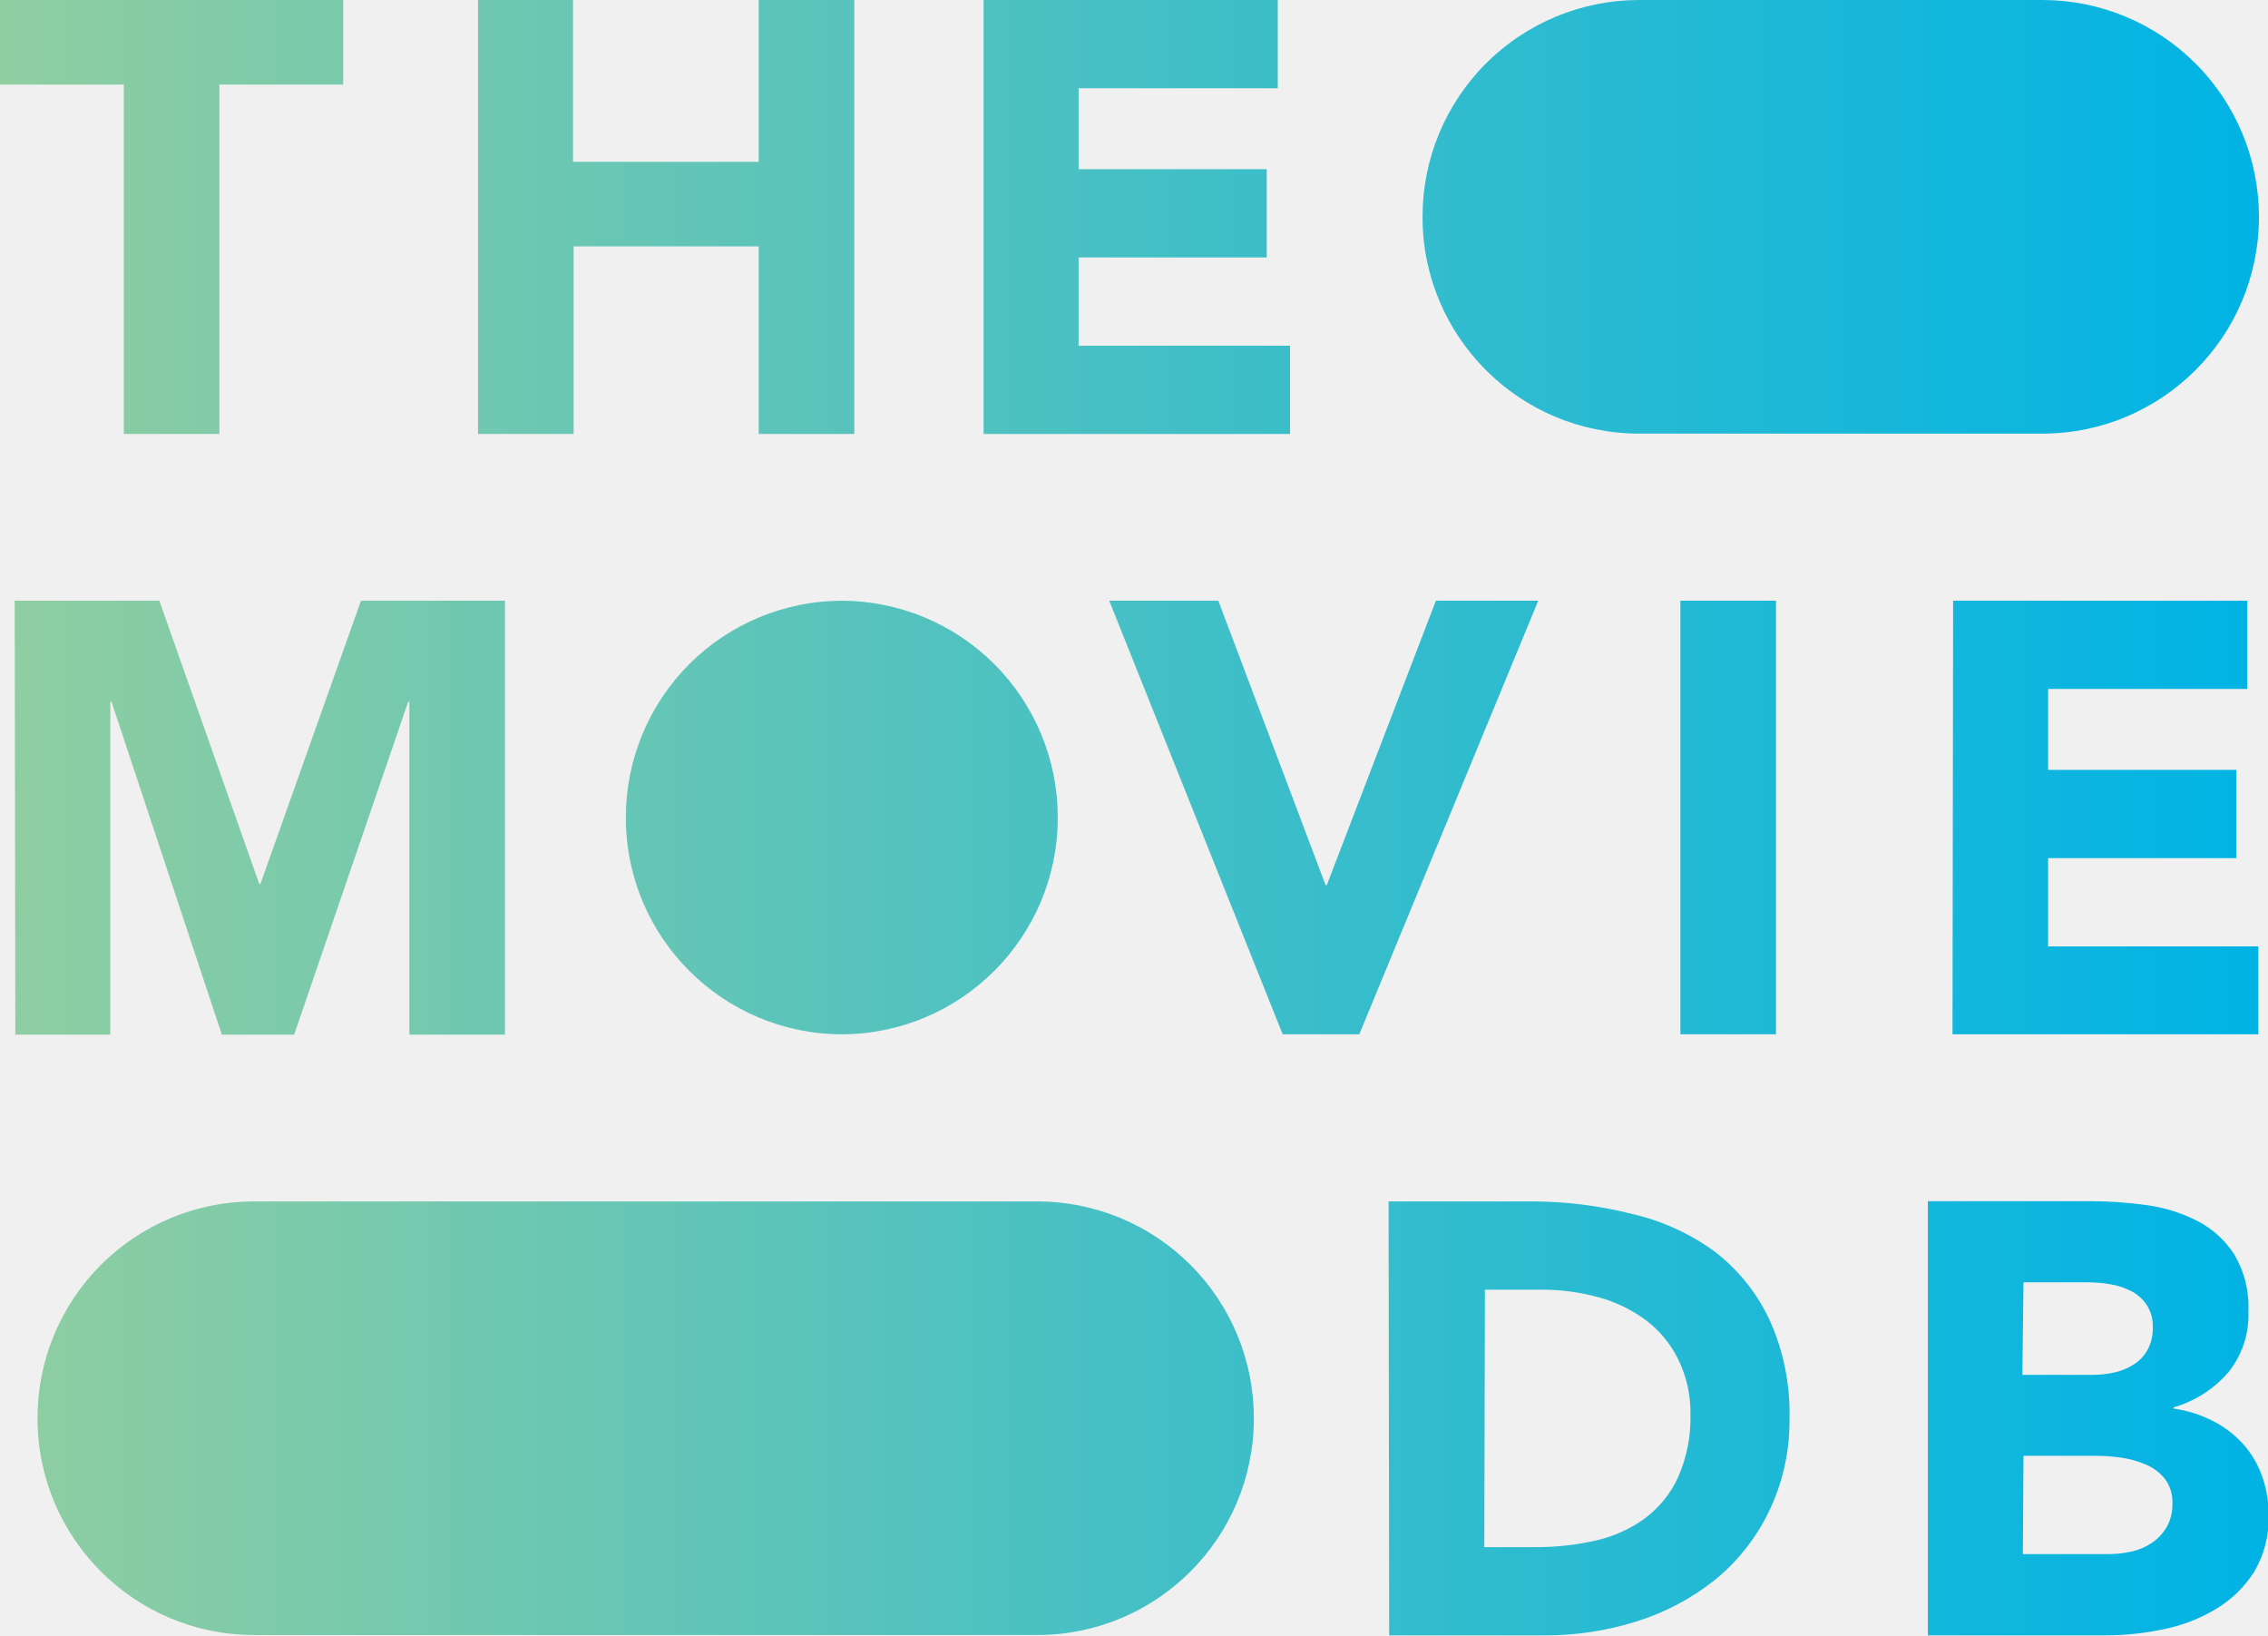
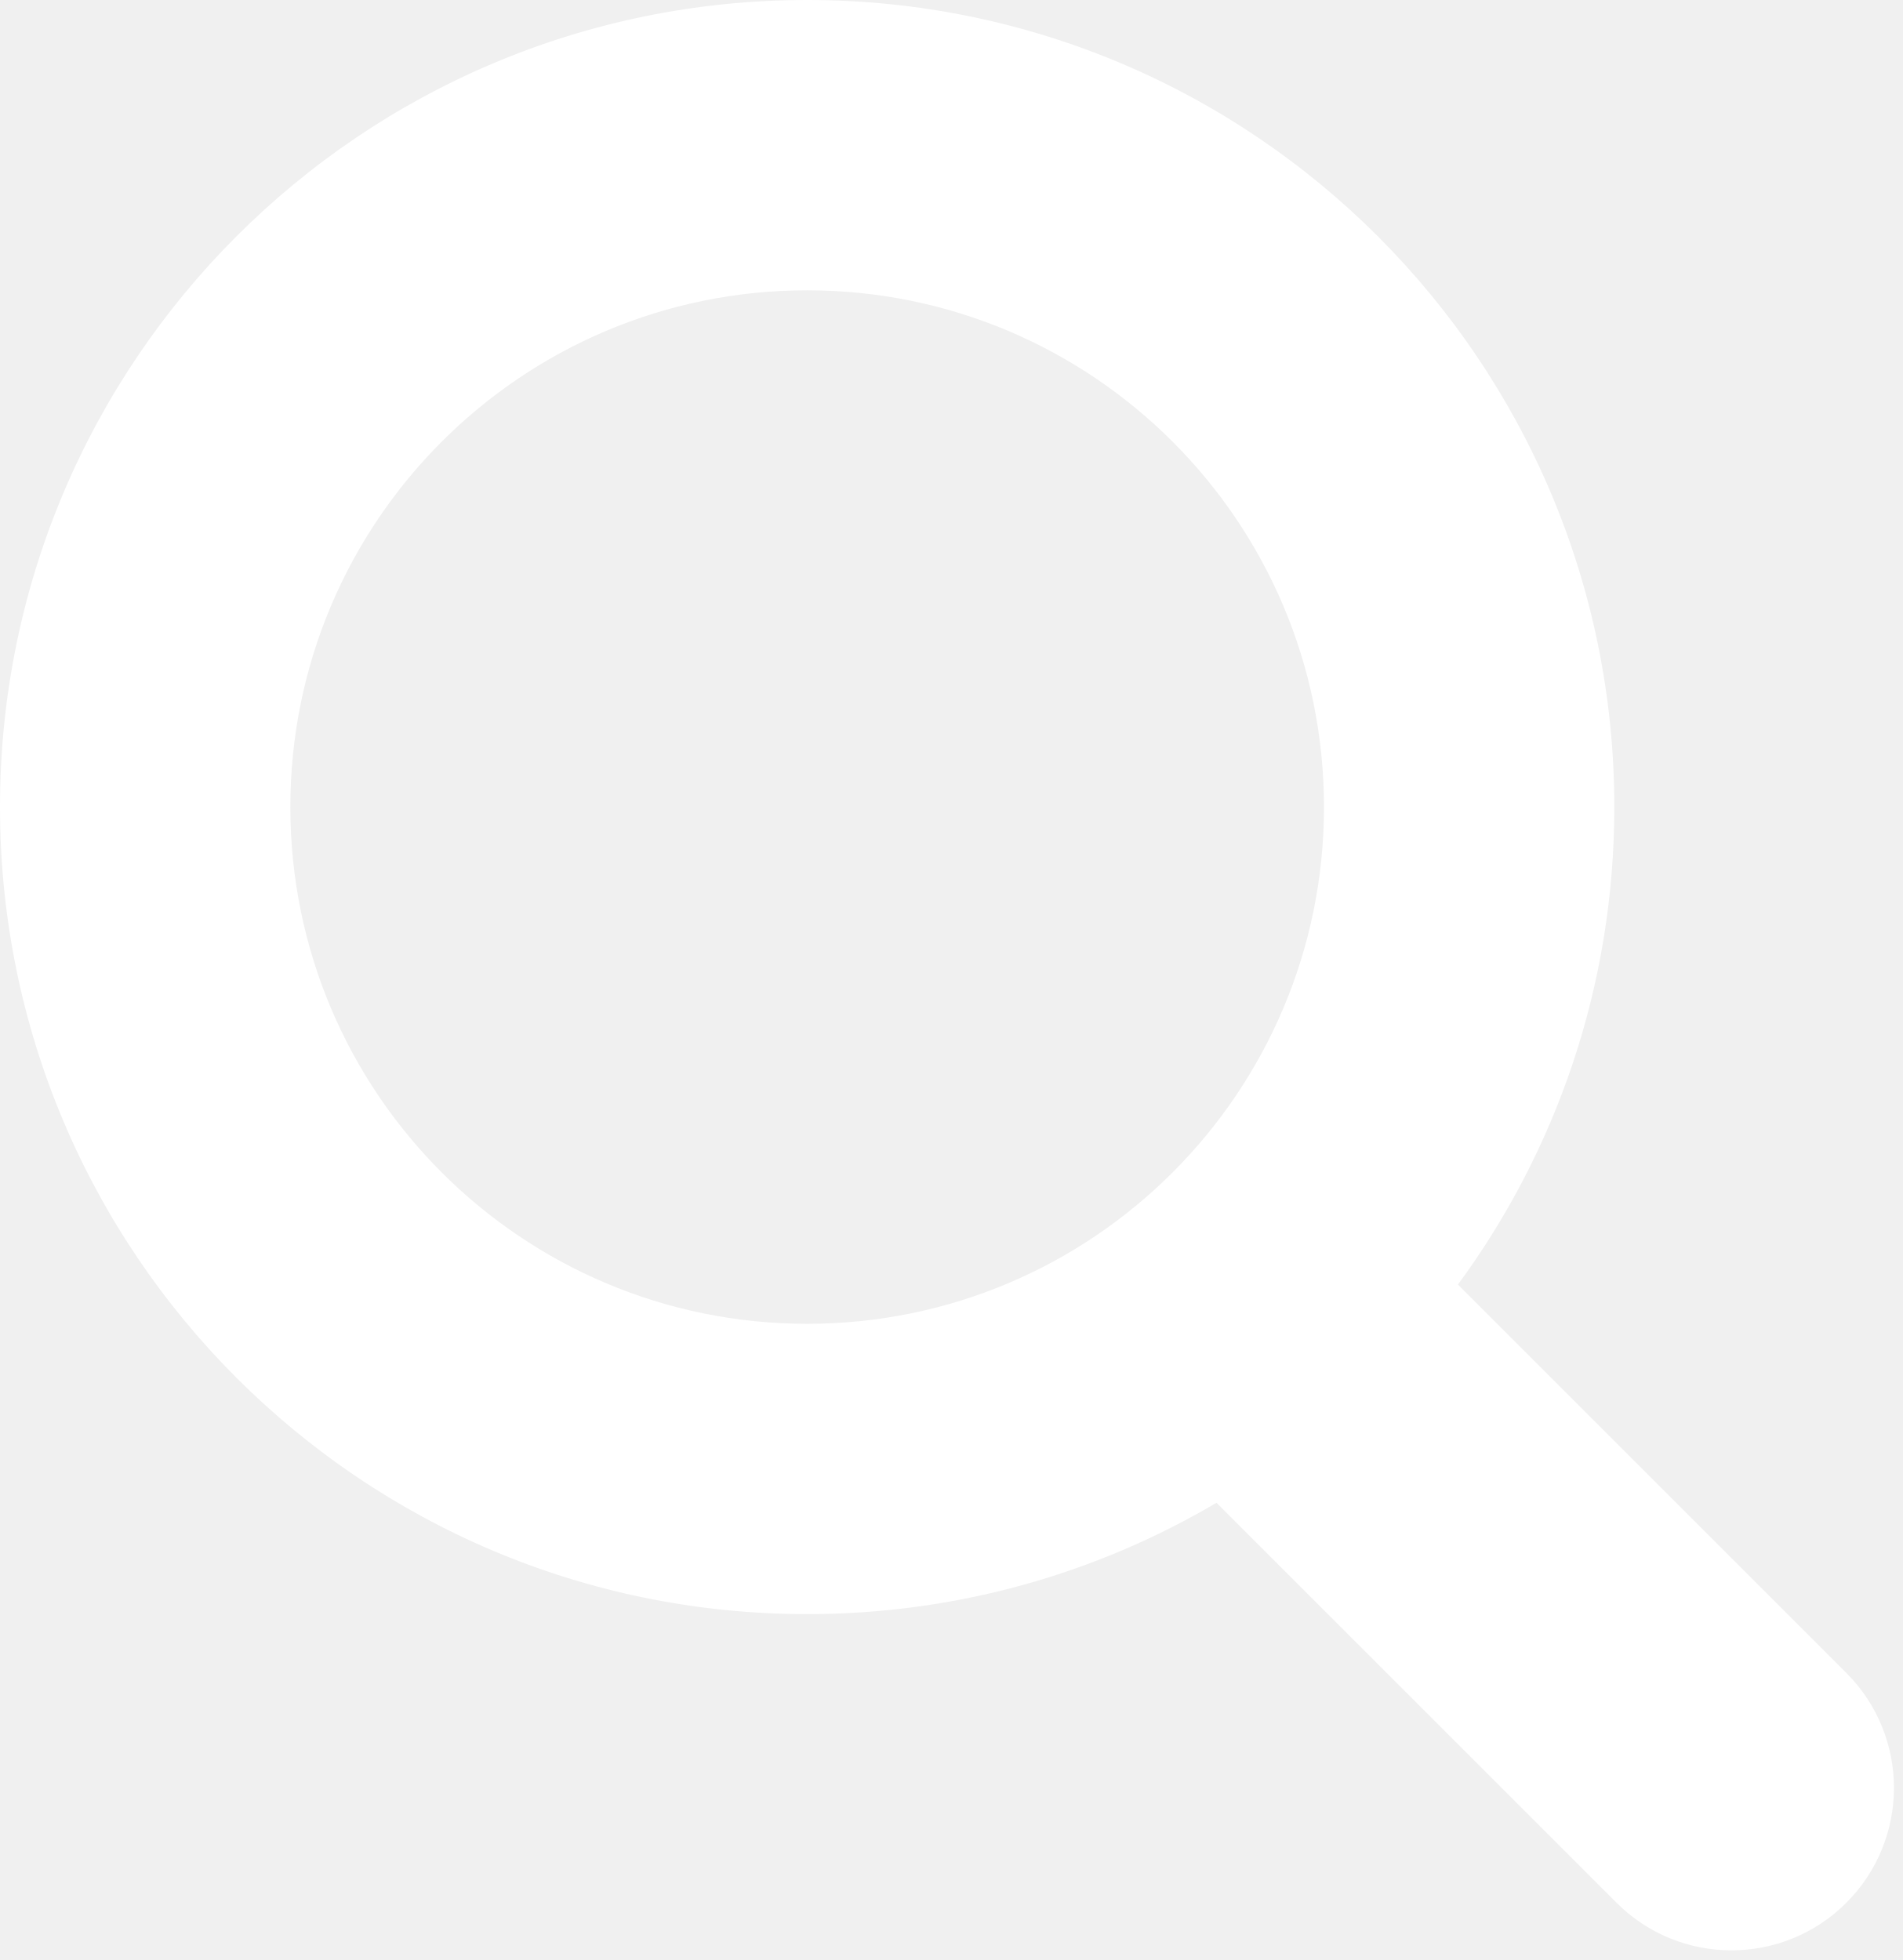
- <svg xmlns="http://www.w3.org/2000/svg" viewBox="0 0 185.04 133.4">
-   <defs>
-     <style>.cls-1{fill:url(#linear-gradient);}</style>
-     <linearGradient id="linear-gradient" y1="66.7" x2="185.04" y2="66.7" gradientUnits="userSpaceOnUse">
-       <stop offset="0" stop-color="#90cea1" />
-       <stop offset="0.56" stop-color="#3cbec9" />
-       <stop offset="1" stop-color="#00b3e5" />
-     </linearGradient>
-   </defs>
-   <g id="Layer_2" data-name="Layer 2">
-     <g id="Layer_1-2" data-name="Layer 1">
-       <path class="cls-1" d="M51.06,66.7h0A17.67,17.67,0,0,1,68.73,49h-.1A17.67,17.67,0,0,1,86.3,66.7h0A17.67,17.67,0,0,1,68.63,84.37h.1A17.67,17.67,0,0,1,51.06,66.7Zm82.67-31.33h32.9A17.67,17.67,0,0,0,184.3,17.7h0A17.67,17.67,0,0,0,166.63,0h-32.9A17.67,17.67,0,0,0,116.06,17.7h0A17.67,17.67,0,0,0,133.73,35.37Zm-113,98h63.9A17.67,17.67,0,0,0,102.3,115.7h0A17.67,17.67,0,0,0,84.63,98H20.73A17.67,17.67,0,0,0,3.06,115.7h0A17.67,17.67,0,0,0,20.73,133.37Zm83.92-49h6.25L125.5,49h-8.35l-8.9,23.2h-.1L99.4,49H90.5Zm32.45,0h7.8V49h-7.8Zm22.2,0h24.95V77.2H167.1V70h15.35V62.8H167.1V56.2h16.25V49h-24ZM10.1,35.4h7.8V6.9H28V0H0V6.9H10.1ZM39,35.4h7.8V20.1H61.9V35.4h7.8V0H61.9V13.2H46.75V0H39Zm41.25,0h25V28.2H88V21h15.35V13.8H88V7.2h16.25V0h-24Zm-79,49H9V57.25h.1l9,27.15H24l9.3-27.15h.1V84.4h7.8V49H29.45l-8.2,23.1h-.1L13,49H1.2Zm112.09,49H126a24.59,24.59,0,0,0,7.56-1.15,19.52,19.52,0,0,0,6.35-3.37,16.37,16.37,0,0,0,4.37-5.5A16.91,16.91,0,0,0,146,115.8a18.5,18.5,0,0,0-1.68-8.25,15.1,15.1,0,0,0-4.52-5.53A18.55,18.55,0,0,0,133.07,99,33.54,33.54,0,0,0,125,98H113.29Zm7.81-28.2h4.6a17.43,17.43,0,0,1,4.67.62,11.68,11.68,0,0,1,3.88,1.88,9,9,0,0,1,2.62,3.18,9.87,9.87,0,0,1,1,4.52,11.92,11.92,0,0,1-1,5.08,8.69,8.69,0,0,1-2.67,3.34,10.87,10.87,0,0,1-4,1.83,21.57,21.57,0,0,1-5,.55H121.1Zm36.14,28.2h14.5a23.11,23.11,0,0,0,4.73-.5,13.38,13.38,0,0,0,4.27-1.65,9.42,9.42,0,0,0,3.1-3,8.52,8.52,0,0,0,1.2-4.68,9.16,9.16,0,0,0-.55-3.2,7.79,7.79,0,0,0-1.57-2.62,8.38,8.38,0,0,0-2.45-1.85,10,10,0,0,0-3.18-1v-.1a9.28,9.28,0,0,0,4.43-2.82,7.42,7.42,0,0,0,1.67-5,8.34,8.34,0,0,0-1.15-4.65,7.88,7.88,0,0,0-3-2.73,12.9,12.9,0,0,0-4.17-1.3,34.42,34.42,0,0,0-4.63-.32h-13.2Zm7.8-28.8h5.3a10.79,10.79,0,0,1,1.85.17,5.77,5.77,0,0,1,1.7.58,3.33,3.33,0,0,1,1.23,1.13,3.22,3.22,0,0,1,.47,1.82,3.63,3.63,0,0,1-.42,1.8,3.34,3.34,0,0,1-1.13,1.2,4.78,4.78,0,0,1-1.57.65,8.16,8.16,0,0,1-1.78.2H165Zm0,14.15h5.9a15.12,15.12,0,0,1,2.05.15,7.83,7.83,0,0,1,2,.55,4,4,0,0,1,1.58,1.17,3.13,3.13,0,0,1,.62,2,3.71,3.71,0,0,1-.47,1.95,4,4,0,0,1-1.23,1.3,4.78,4.78,0,0,1-1.67.7,8.91,8.91,0,0,1-1.83.2h-7Z" />
-     </g>
-   </g>
+ <svg xmlns="http://www.w3.org/2000/svg" width="66" height="68" viewBox="0 0 66 68" fill="none">
+   <path fill-rule="evenodd" clip-rule="evenodd" d="M45.928 28C45.928 37.901 37.901 45.928 28 45.928C18.099 45.928 10.072 37.901 10.072 28C10.072 18.099 18.099 10.072 28 10.072C37.901 10.072 45.928 18.099 45.928 28ZM42.2 52.137C38.037 54.592 33.183 56 28 56C12.536 56 0 43.464 0 28C0 12.536 12.536 0 28 0C43.464 0 56 12.536 56 28C56 34.199 53.985 39.928 50.575 44.567L64.049 58.041C66.251 60.243 66.251 63.812 64.049 66.014C61.848 68.215 58.278 68.215 56.077 66.014L42.2 52.137Z" fill="white" />
</svg>
